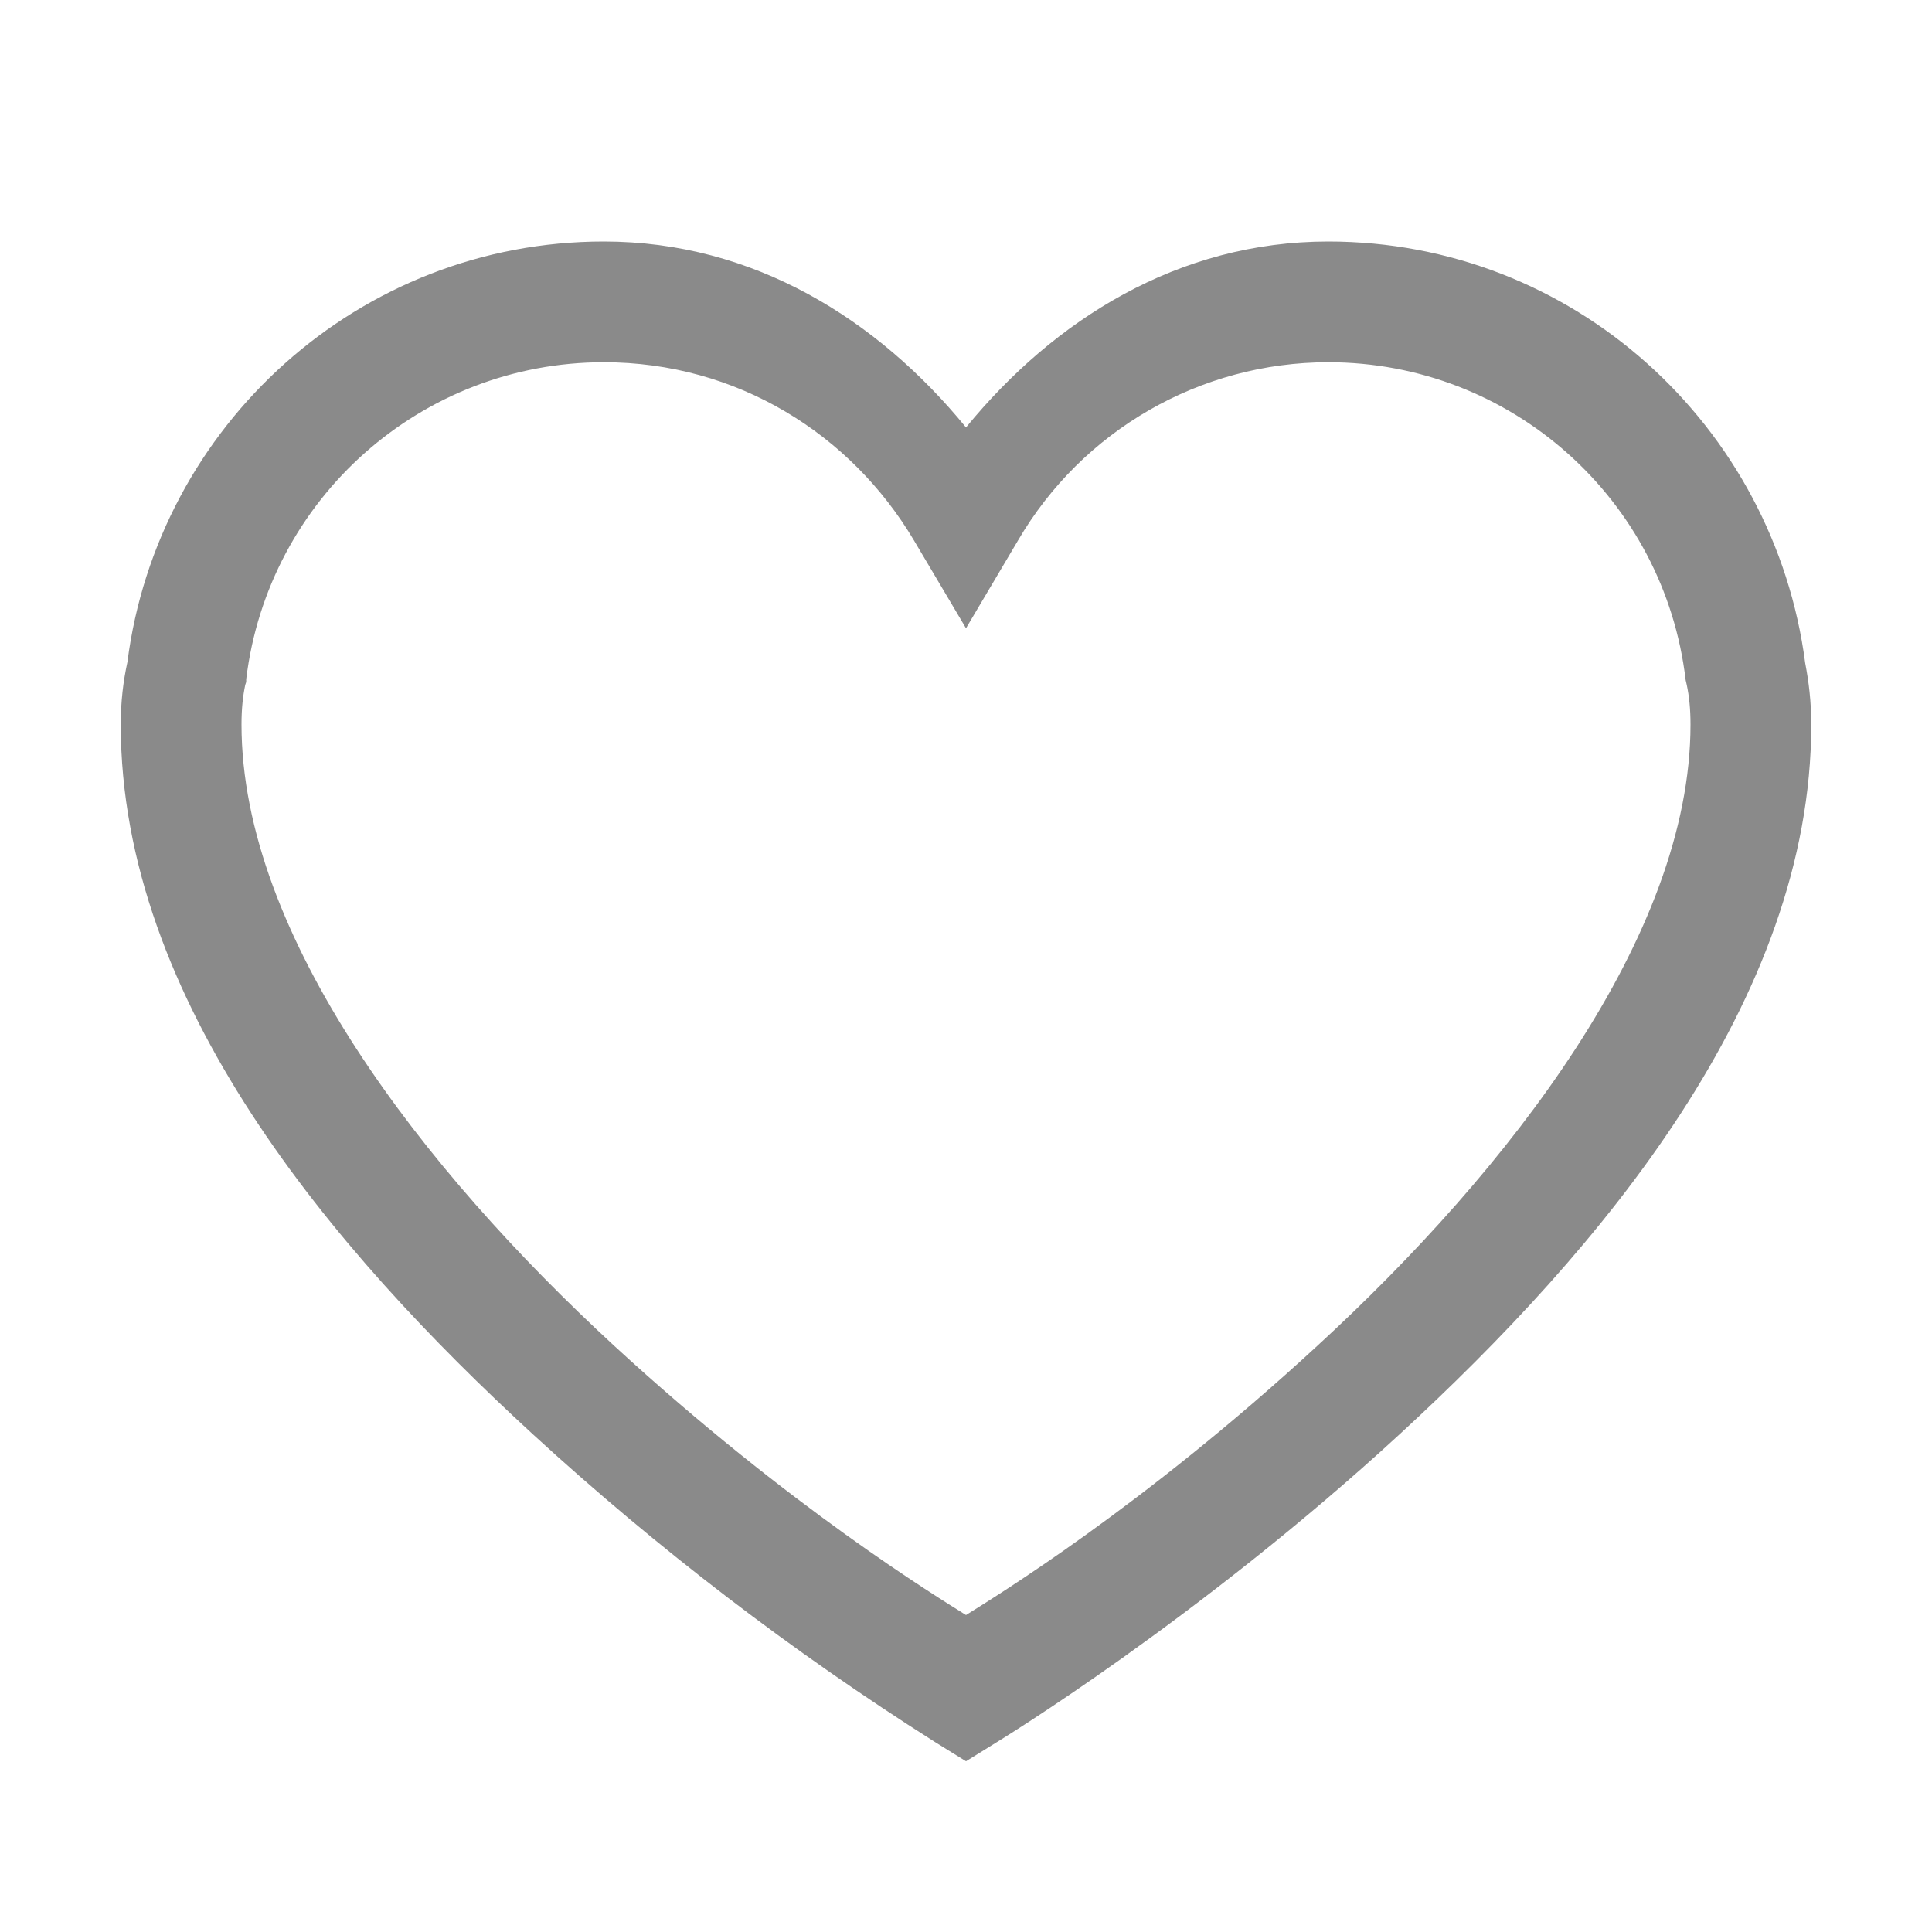
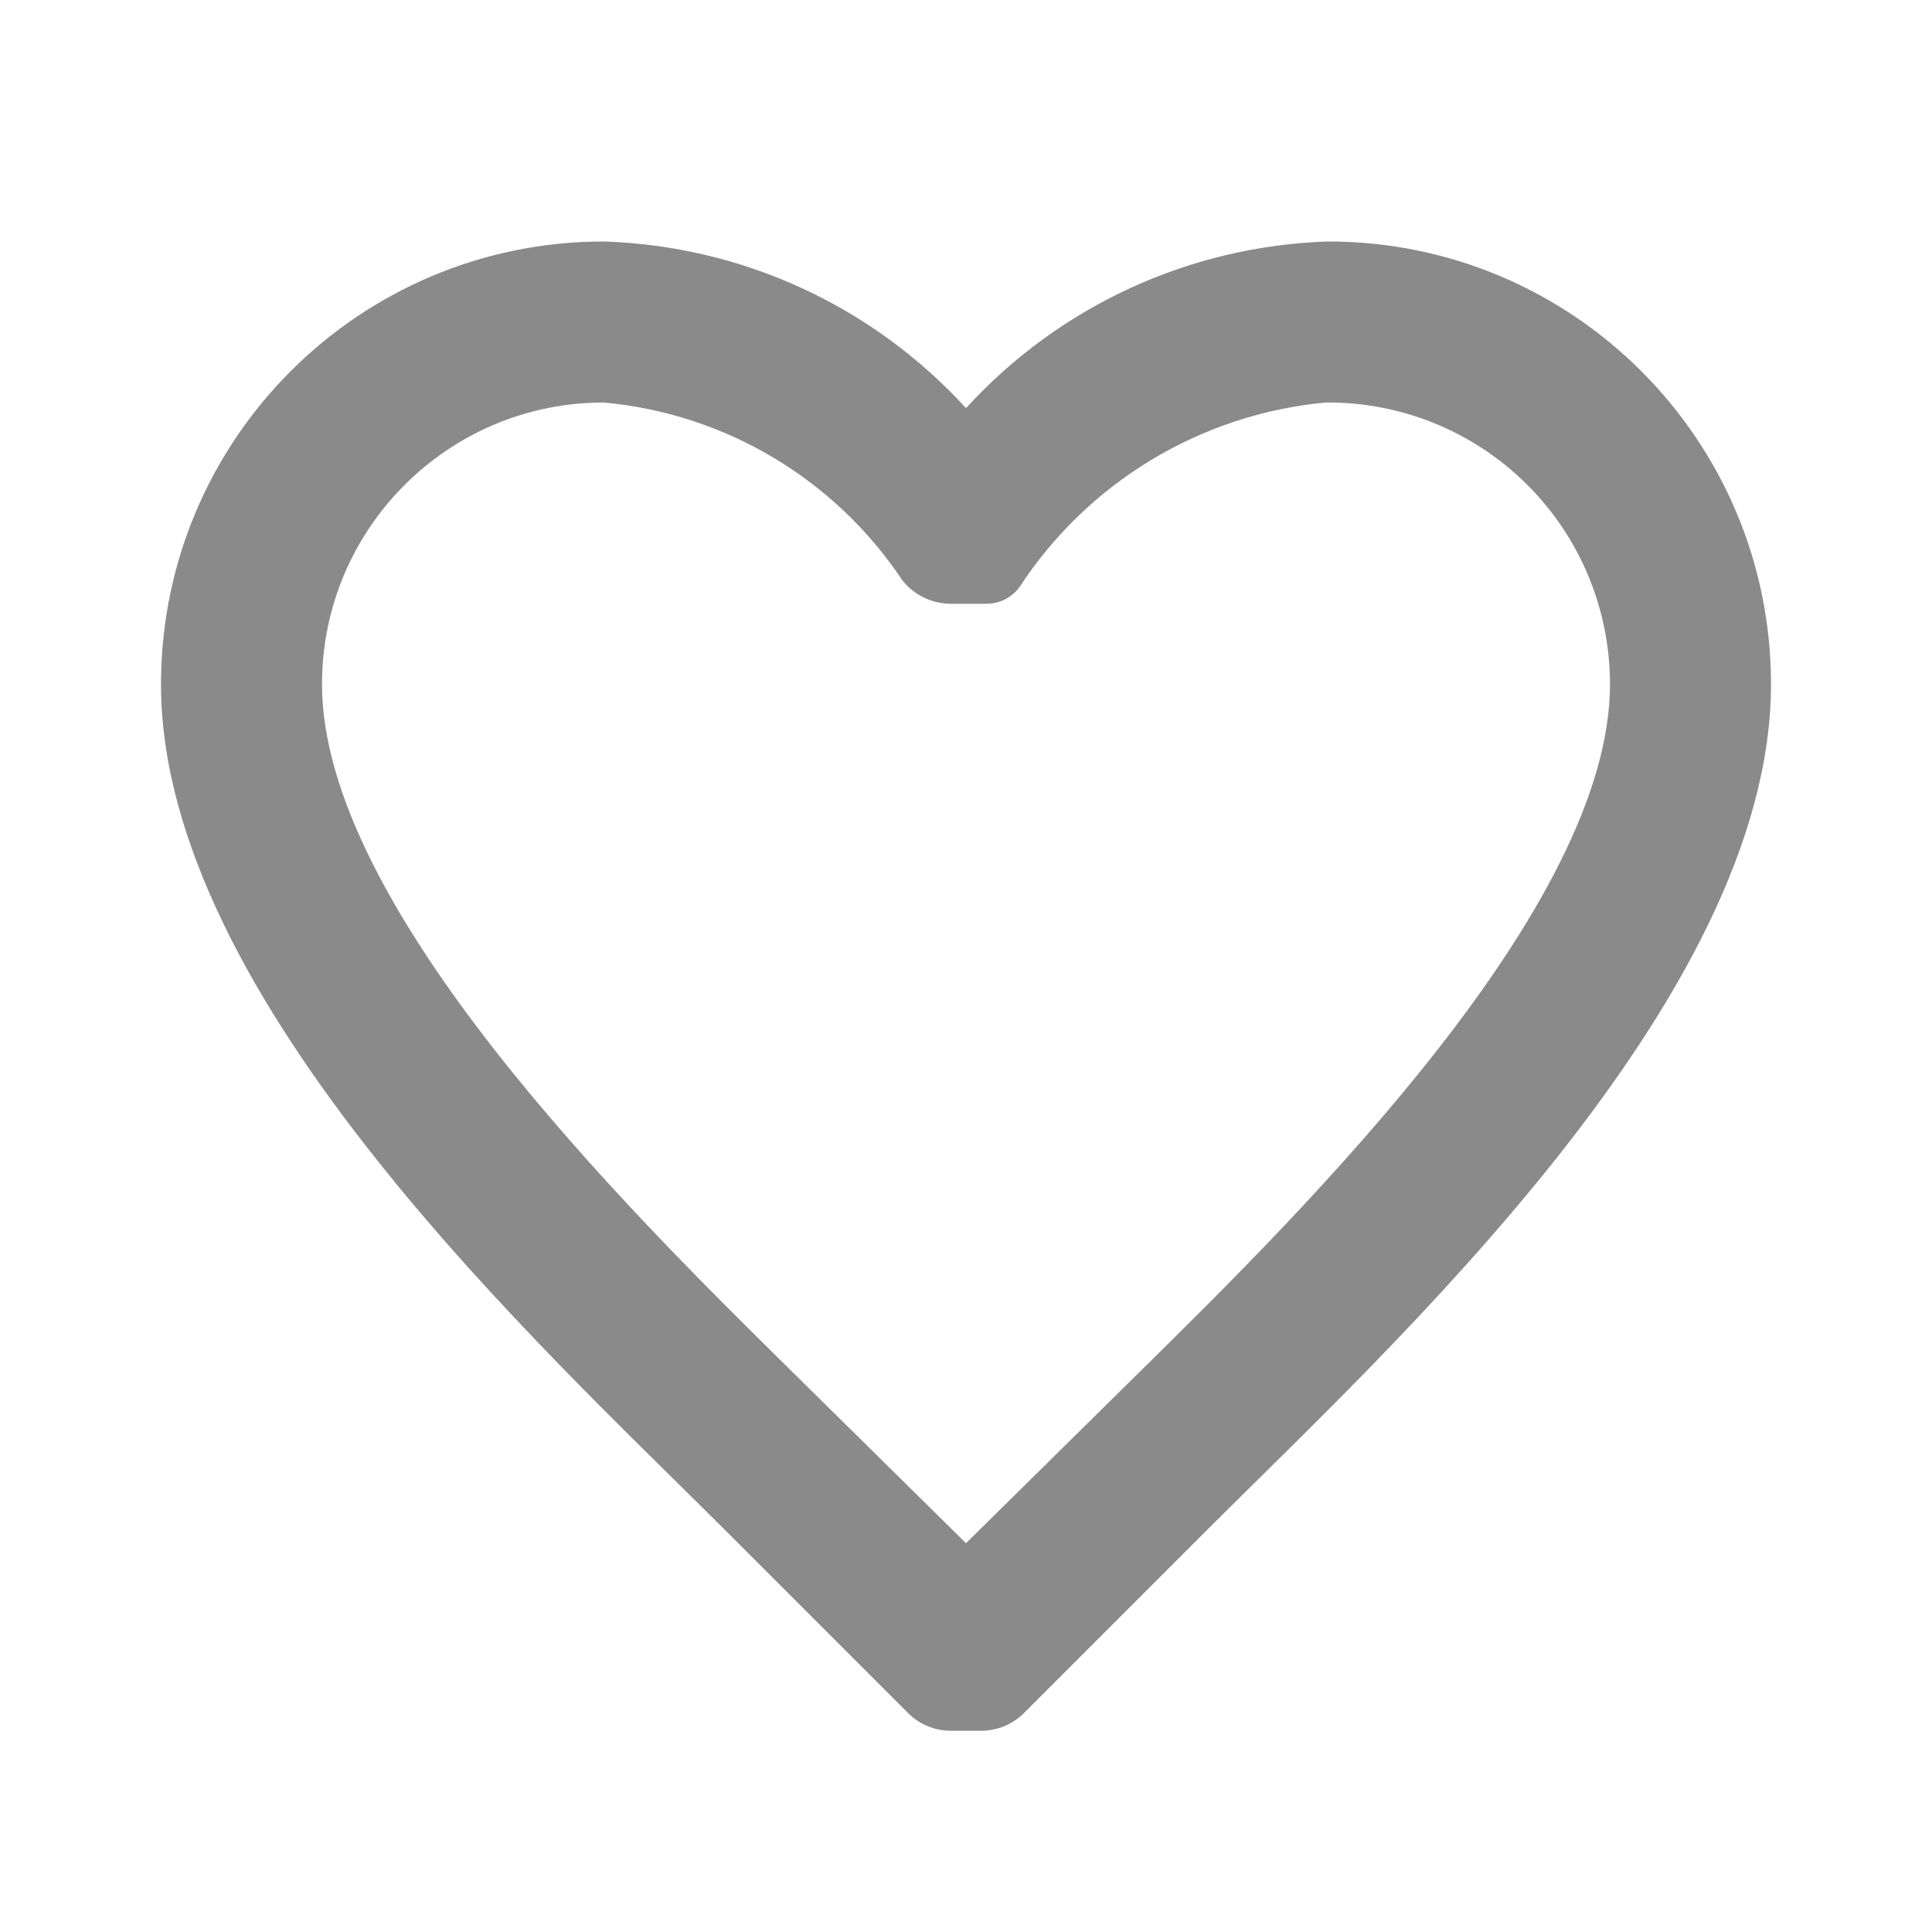
- <svg xmlns="http://www.w3.org/2000/svg" t="1616595399037" class="icon" viewBox="0 0 1024 1024" version="1.1" p-id="2079" width="200" height="200">
-   <path d="M320 128C190.272 128 83.52 225.728 67.52 350.976 65.28 361.216 64 372.032 64 384c0 146.24 111.744 278.272 218.496 376.256a1512.704 1512.704 0 0 0 212.992 163.008l16.512 10.24 16.512-10.24s106.496-64.768 213.248-163.008C848.256 662.272 960 530.24 960 384c0-12.032-1.28-22.528-3.2-32.512C940.416 225.728 833.92 128 704 128c-79.488 0-145.28 41.472-192 98.56C465.28 169.408 399.488 128 320 128z m0 64c70.528 0 131.008 38.016 164.48 94.528l27.52 46.464 27.52-46.464A190.528 190.528 0 0 1 704 192a190.72 190.72 0 0 1 189.44 168.512l0.576 2.496c1.28 6.016 1.984 12.8 1.984 20.992 0 112-96.256 236.032-197.76 329.28-92.992 85.76-171.52 133.44-186.24 142.72-14.72-9.28-93.248-56.96-186.496-142.72C224.256 620.032 128 496 128 384c0-8.512 0.768-15.232 1.984-20.992l0.512-1.536v-1.472A190.912 190.912 0 0 1 320 192z" fill="#8a8a8a" p-id="2080" />
+ <svg xmlns="http://www.w3.org/2000/svg" t="1616684695980" class="icon" viewBox="0 0 1024 1024" version="1.1" p-id="2858" width="200" height="200">
+   <path d="M704 128A271.36 271.36 0 0 0 512 216.32 271.36 271.36 0 0 0 320 128 234.667 234.667 0 0 0 85.333 362.667c0 167.253 202.667 352 298.667 448l97.28 97.28a32 32 0 0 0 22.613 9.387h16.213a32 32 0 0 0 22.613-9.387L640 810.667c96-96 298.667-280.747 298.667-448A234.667 234.667 0 0 0 704 128z m-98.133 597.333L512 817.92 418.133 725.333C331.52 640 170.667 480.427 170.667 362.667A149.333 149.333 0 0 1 320 213.333a213.333 213.333 0 0 1 158.293 94.293 32.853 32.853 0 0 0 25.6 12.373h19.2a21.76 21.76 0 0 0 17.067-8.533A218.027 218.027 0 0 1 702.72 213.333 149.333 149.333 0 0 1 853.333 362.667c0 117.76-160.853 277.333-247.467 362.667z" p-id="2859" fill="#8a8a8a" />
</svg>
